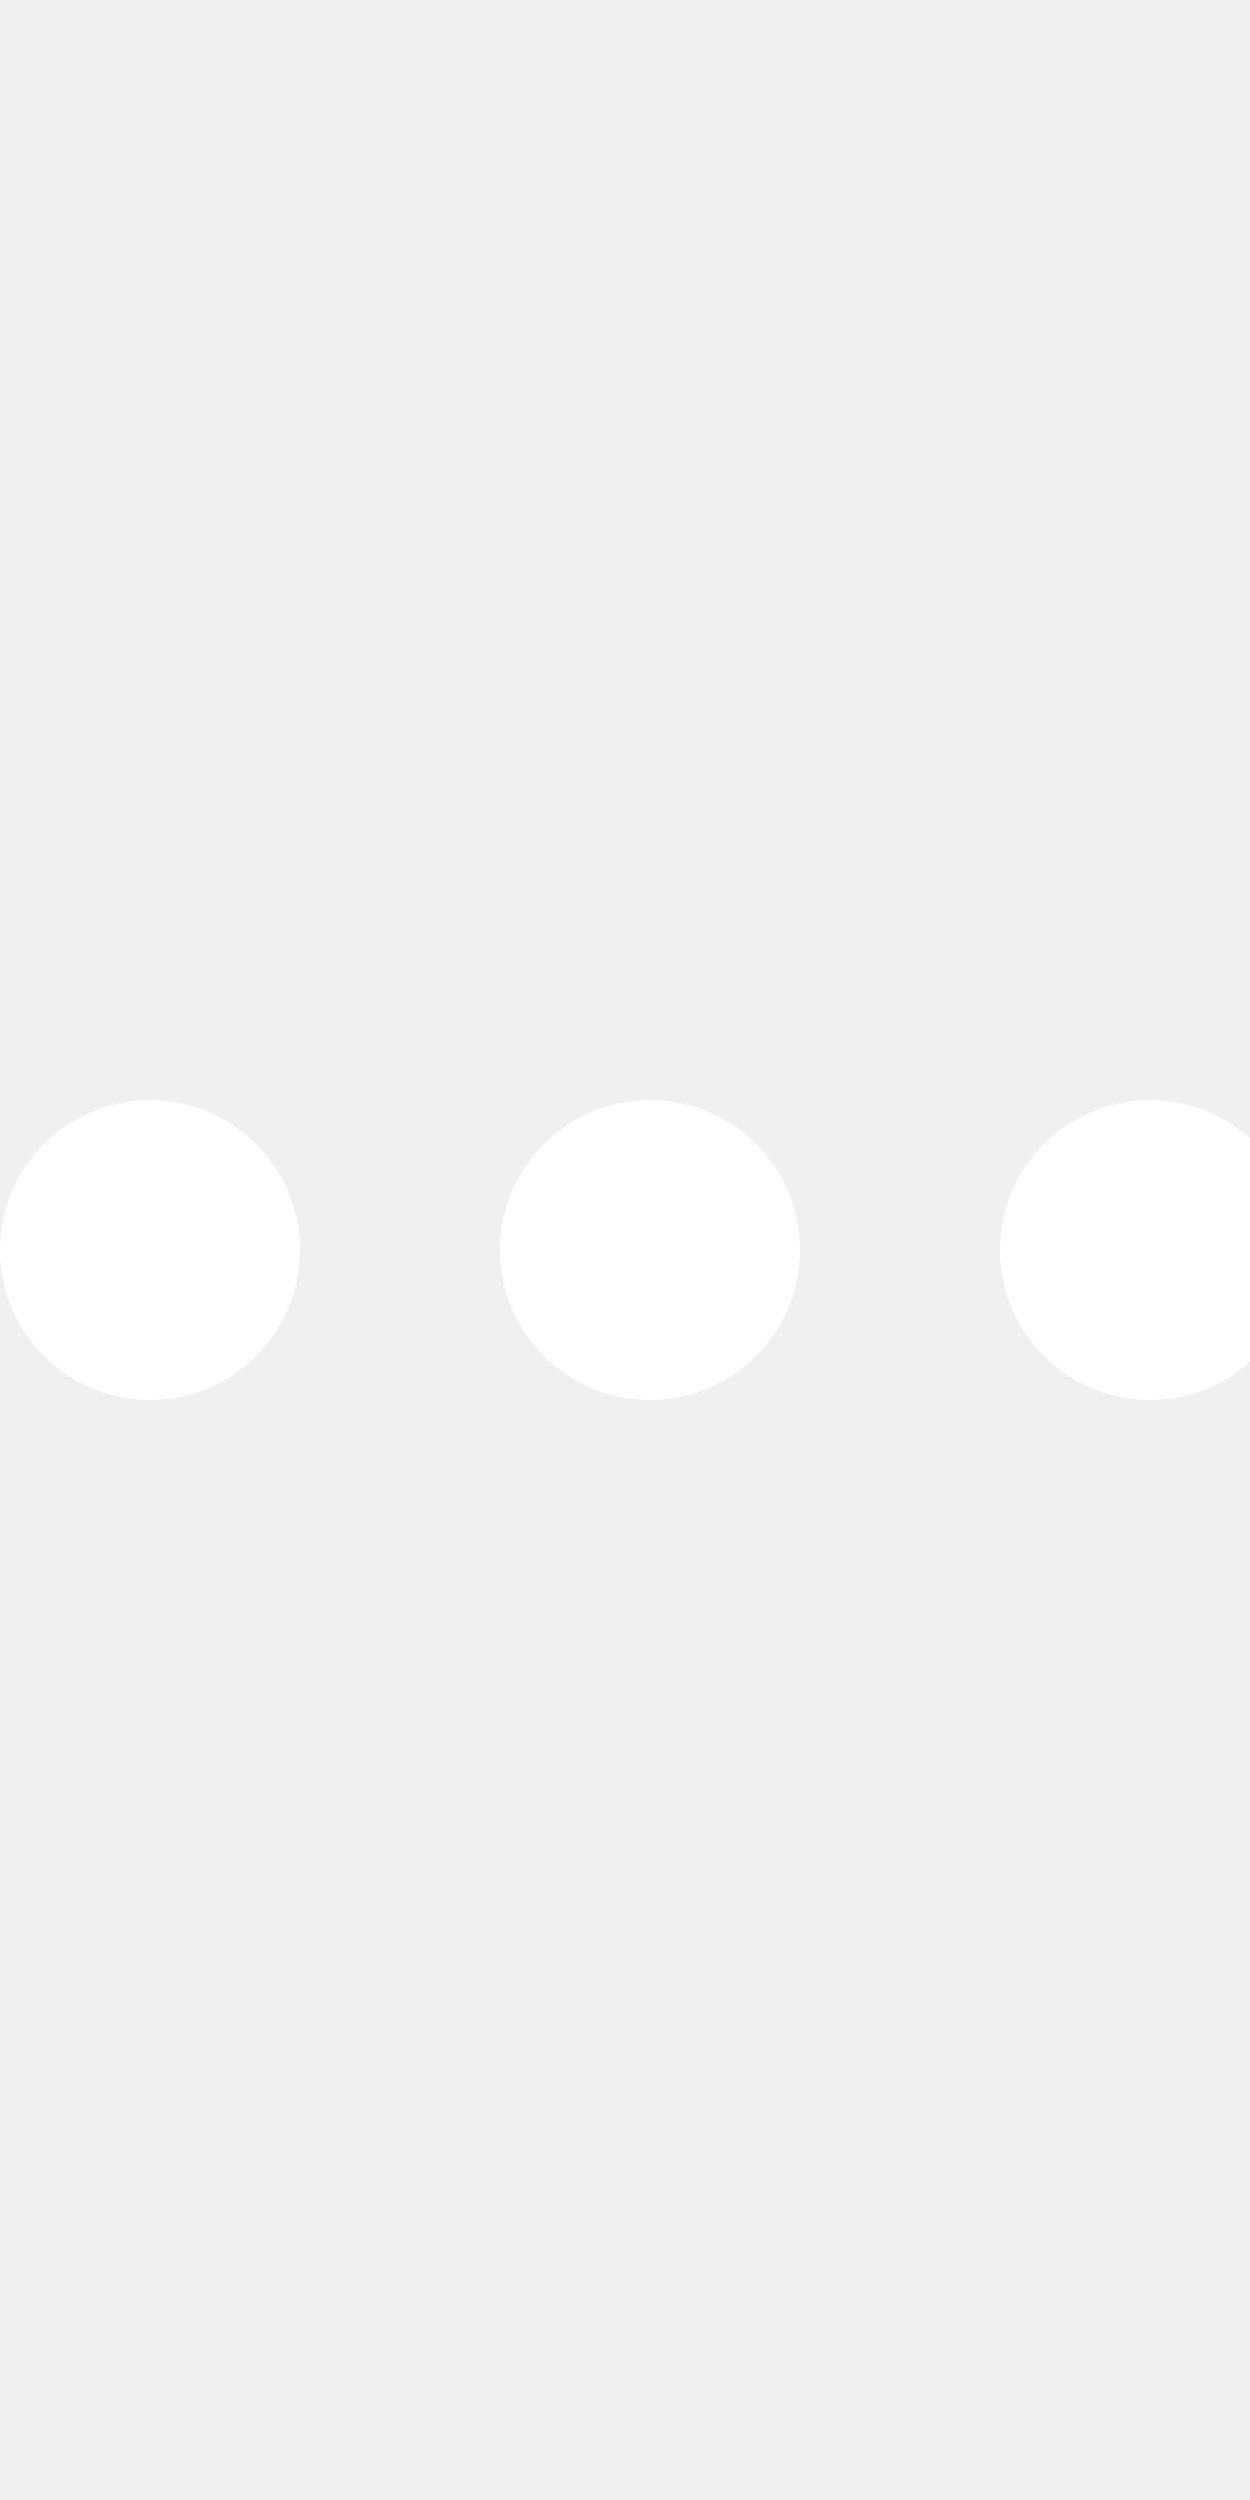
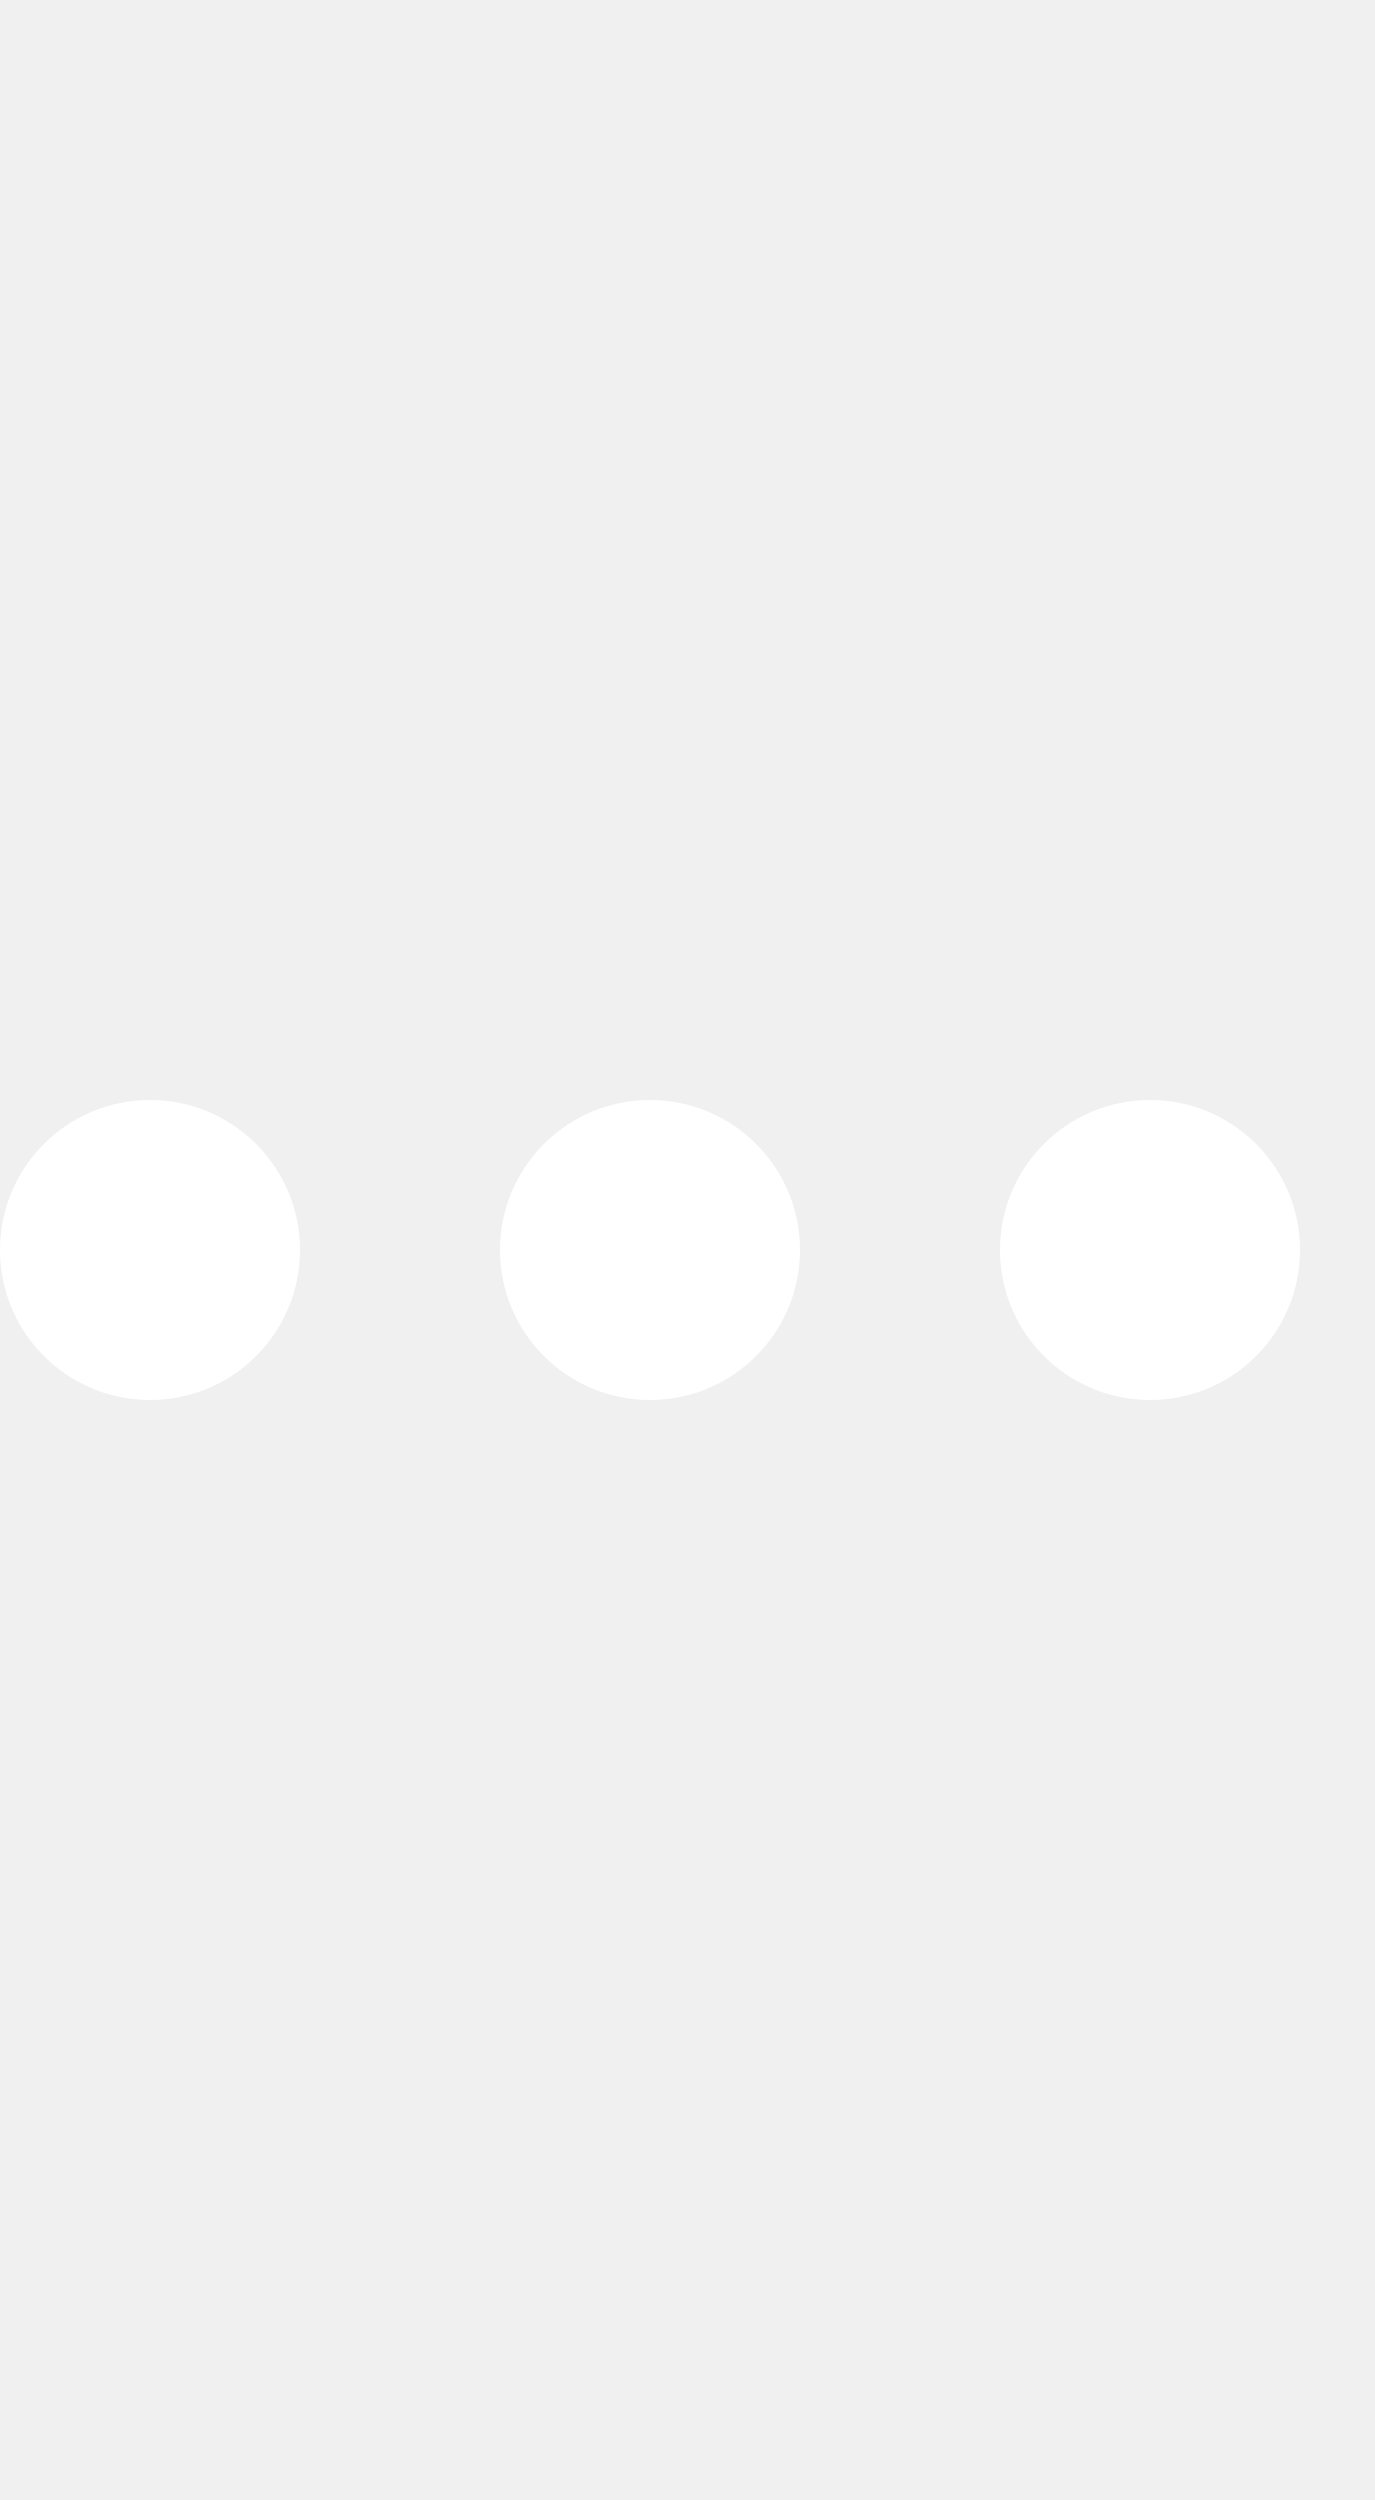
- <svg xmlns="http://www.w3.org/2000/svg" version="1.1" id="L4" x="0px" y="0px" viewBox="0 0 50 100" enable-background="new 0 0 0 0" xml:space="preserve">
+ <svg xmlns="http://www.w3.org/2000/svg" version="1.1" id="L4" x="0px" y="0px" viewBox="0 0 55 100" enable-background="new 0 0 0 0" xml:space="preserve">
  <circle fill="#fff" stroke="none" cx="6" cy="50" r="6">
    <animate attributeName="opacity" dur="1s" values="0;1;0" repeatCount="indefinite" begin="0.1" />
  </circle>
  <circle fill="#fff" stroke="none" cx="26" cy="50" r="6">
    <animate attributeName="opacity" dur="1s" values="0;1;0" repeatCount="indefinite" begin="0.2" />
  </circle>
  <circle fill="#fff" stroke="none" cx="46" cy="50" r="6">
    <animate attributeName="opacity" dur="1s" values="0;1;0" repeatCount="indefinite" begin="0.3" />
  </circle>
</svg>
